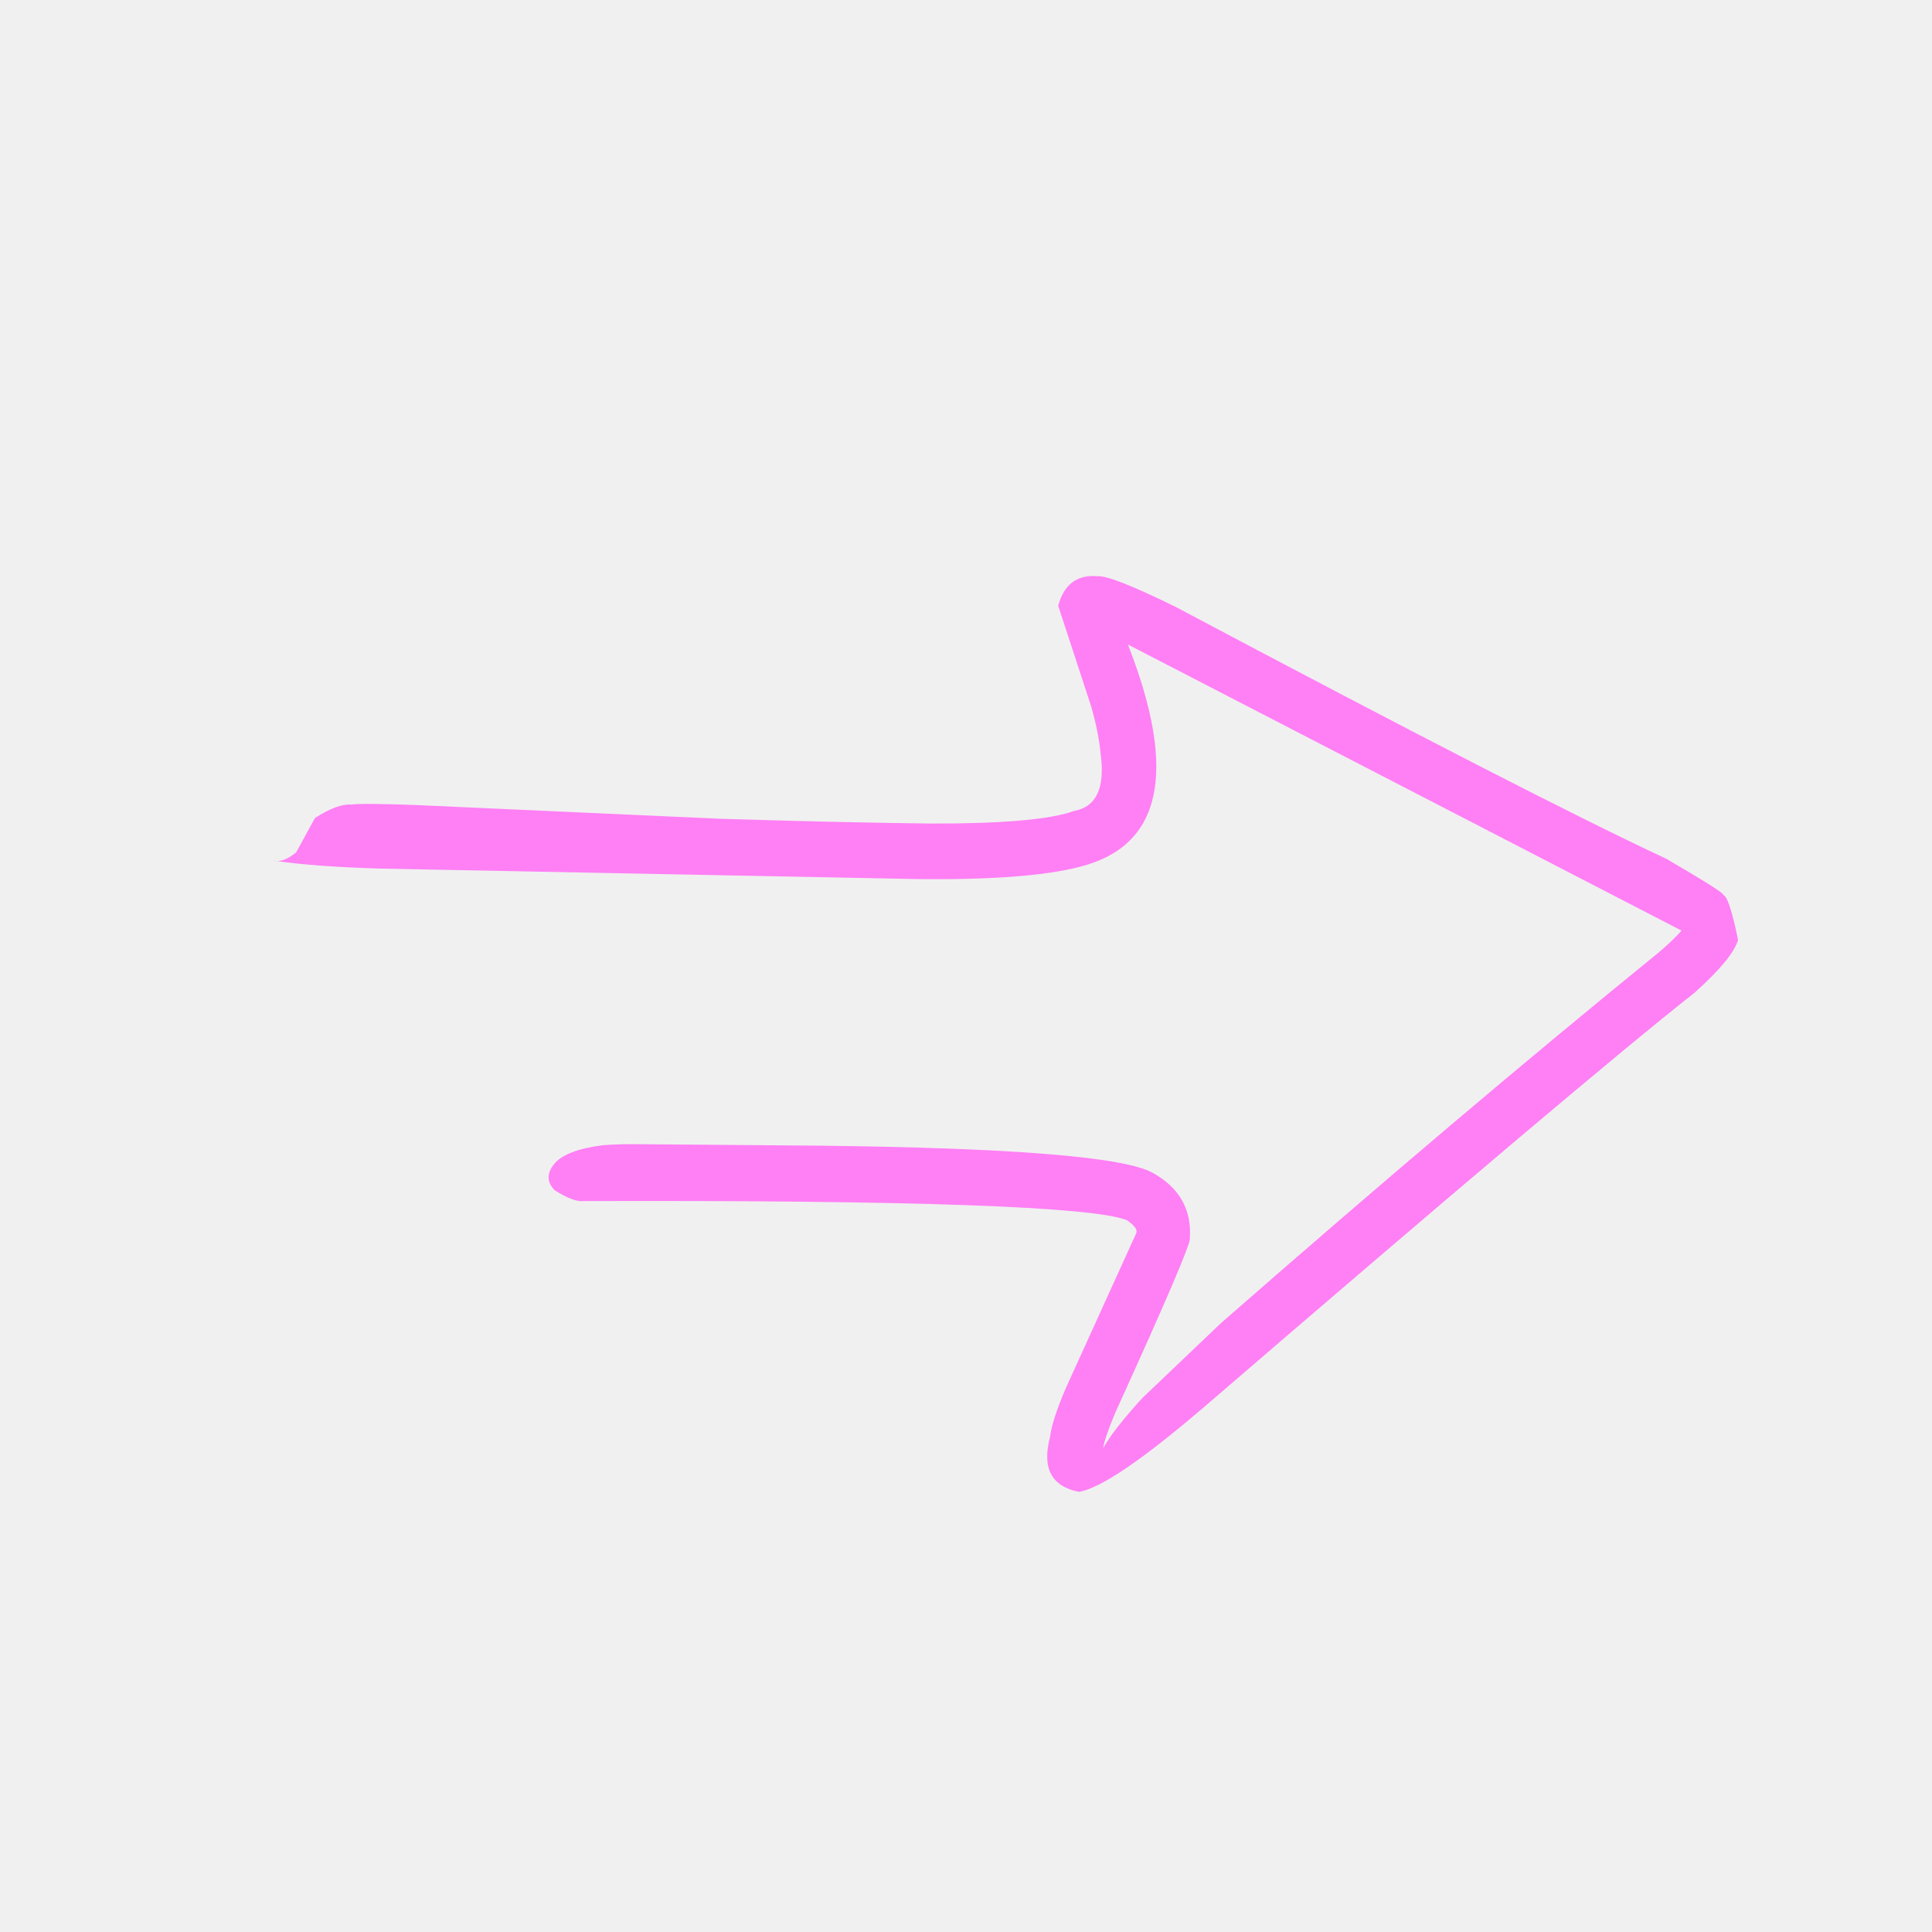
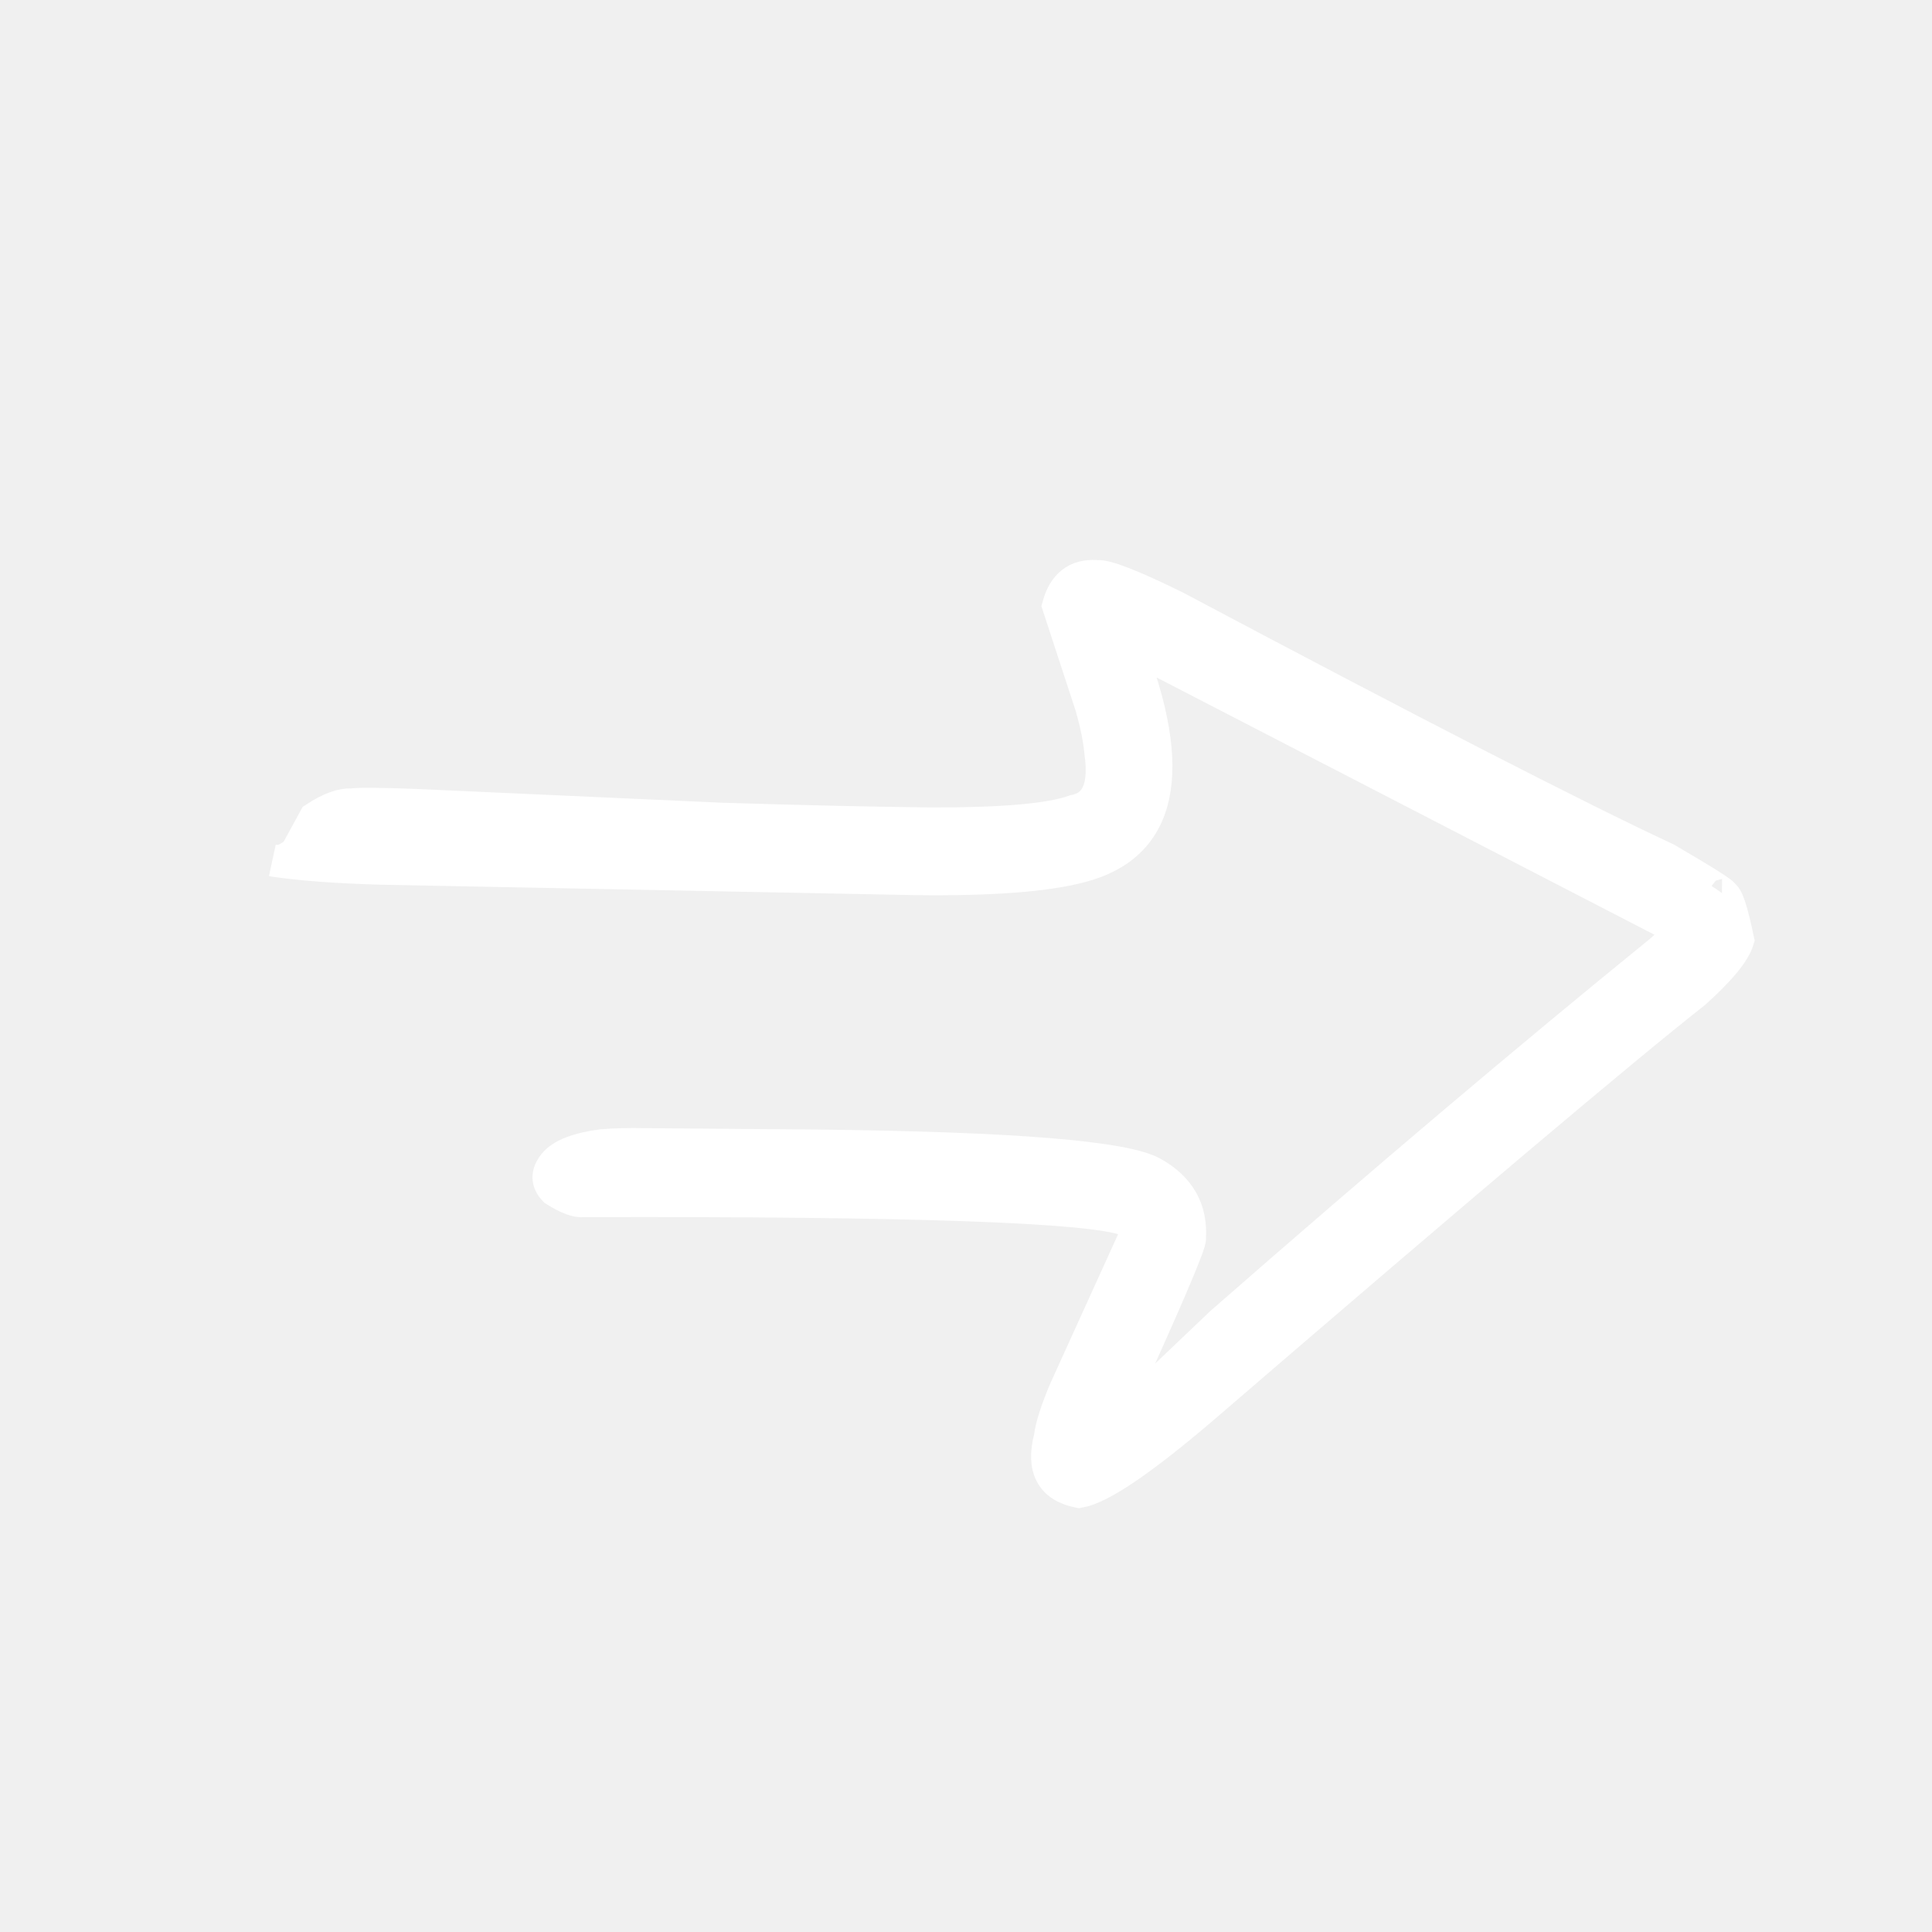
- <svg xmlns="http://www.w3.org/2000/svg" version="1.1" width="60px" height="60px" viewBox="510 1098 60 60">
-   <g id="layer1">
-     <g style="fill:rgb(255,127,245); fill-opacity:1.0; stroke-linejoin: miter">
-       <path d="M543.953,1117.566L543.954,1117.566Q543.954,1117.567,543.955,1117.567Q543.956,1117.567,543.956,1117.567L543.957,1117.567Q543.96,1117.568,543.964,1117.569L543.958,1117.569Q543.955,1117.569,543.955,1117.569Q543.953,1117.569,543.953,1117.569Q543.953,1117.569,543.953,1117.569Q543.952,1117.569,543.952,1117.569L543.951,1117.569Q543.951,1117.569,543.951,1117.569Q543.95,1117.568,543.95,1117.568Q543.951,1117.566,543.953,1117.566 M544.068,1115.895L544.038,1115.892Q543.128,1115.838,542.863,1116.811L543.887,1119.938Q544.125,1120.779,544.176,1121.375Q544.407,1122.986,543.365,1123.183Q542.251,1123.585,538.91,1123.576Q536.238,1123.547,532.374,1123.428L522.889,1123Q521.25,1122.939,520.911,1122.987Q520.471,1122.957,519.78,1123.406L519.2,1124.468Q518.788,1124.809,518.488,1124.725Q519.758,1124.918,521.877,1124.976L538.429,1125.299Q541.935,1125.343,543.554,1124.914Q547.352,1123.943,545.028,1118.016L562.222,1126.901Q561.971,1127.187,561.533,1127.563Q555.394,1132.548,547.913,1139.095L545.477,1141.416Q544.552,1142.429,544.261,1142.978Q544.288,1142.702,544.643,1141.857Q547.018,1136.641,546.952,1136.455Q547.039,1135.121,545.813,1134.431Q544.508,1133.68,535.374,1133.579L530.059,1133.536Q529.282,1133.52,528.698,1133.568Q527.549,1133.721,527.204,1134.156Q526.859,1134.591,527.226,1134.964Q527.818,1135.339,528.125,1135.3Q543.416,1135.255,544.998,1135.895Q545.356,1136.143,545.288,1136.296L543.087,1141.14Q542.669,1142.12,542.607,1142.641Q542.231,1144.079,543.51,1144.331Q544.513,1144.164,547.403,1141.689Q559.231,1131.503,562.621,1128.834Q563.802,1127.777,563.978,1127.191Q563.692,1125.807,563.509,1125.794Q563.658,1125.785,561.757,1124.674Q557.544,1122.707,546.516,1116.85Q544.478,1115.848,544.068,1115.895" />
+ <svg xmlns="http://www.w3.org/2000/svg" version="1.1" width="60px" height="60px" viewBox="510 1098 60 60" id="svg45">
+   <defs id="defs49" />
+   <g id="layer1" style="fill:#ffffff;stroke:#ffffff">
+     <g style="fill:#ffffff;fill-opacity:1;stroke-linejoin:miter;stroke:#ffffff" id="g42">
+       <path d="M543.953,1117.566L543.954,1117.566Q543.954,1117.567,543.955,1117.567Q543.956,1117.567,543.956,1117.567L543.957,1117.567Q543.96,1117.568,543.964,1117.569L543.958,1117.569Q543.955,1117.569,543.955,1117.569Q543.953,1117.569,543.953,1117.569Q543.953,1117.569,543.953,1117.569Q543.952,1117.569,543.952,1117.569L543.951,1117.569Q543.951,1117.569,543.951,1117.569Q543.95,1117.568,543.95,1117.568Q543.951,1117.566,543.953,1117.566 M544.068,1115.895L544.038,1115.892Q543.128,1115.838,542.863,1116.811L543.887,1119.938Q544.125,1120.779,544.176,1121.375Q544.407,1122.986,543.365,1123.183Q542.251,1123.585,538.91,1123.576Q536.238,1123.547,532.374,1123.428L522.889,1123Q521.25,1122.939,520.911,1122.987Q520.471,1122.957,519.78,1123.406L519.2,1124.468Q518.788,1124.809,518.488,1124.725Q519.758,1124.918,521.877,1124.976L538.429,1125.299Q541.935,1125.343,543.554,1124.914Q547.352,1123.943,545.028,1118.016L562.222,1126.901Q561.971,1127.187,561.533,1127.563Q555.394,1132.548,547.913,1139.095L545.477,1141.416Q544.552,1142.429,544.261,1142.978Q544.288,1142.702,544.643,1141.857Q547.018,1136.641,546.952,1136.455Q547.039,1135.121,545.813,1134.431Q544.508,1133.68,535.374,1133.579L530.059,1133.536Q529.282,1133.52,528.698,1133.568Q527.549,1133.721,527.204,1134.156Q526.859,1134.591,527.226,1134.964Q527.818,1135.339,528.125,1135.3Q543.416,1135.255,544.998,1135.895Q545.356,1136.143,545.288,1136.296L543.087,1141.14Q542.669,1142.12,542.607,1142.641Q542.231,1144.079,543.51,1144.331Q544.513,1144.164,547.403,1141.689Q559.231,1131.503,562.621,1128.834Q563.802,1127.777,563.978,1127.191Q563.692,1125.807,563.509,1125.794Q563.658,1125.785,561.757,1124.674Q557.544,1122.707,546.516,1116.85Q544.478,1115.848,544.068,1115.895" id="path40" style="fill:#ffffff;stroke:#ffffff" />
    </g>
  </g>
</svg>
